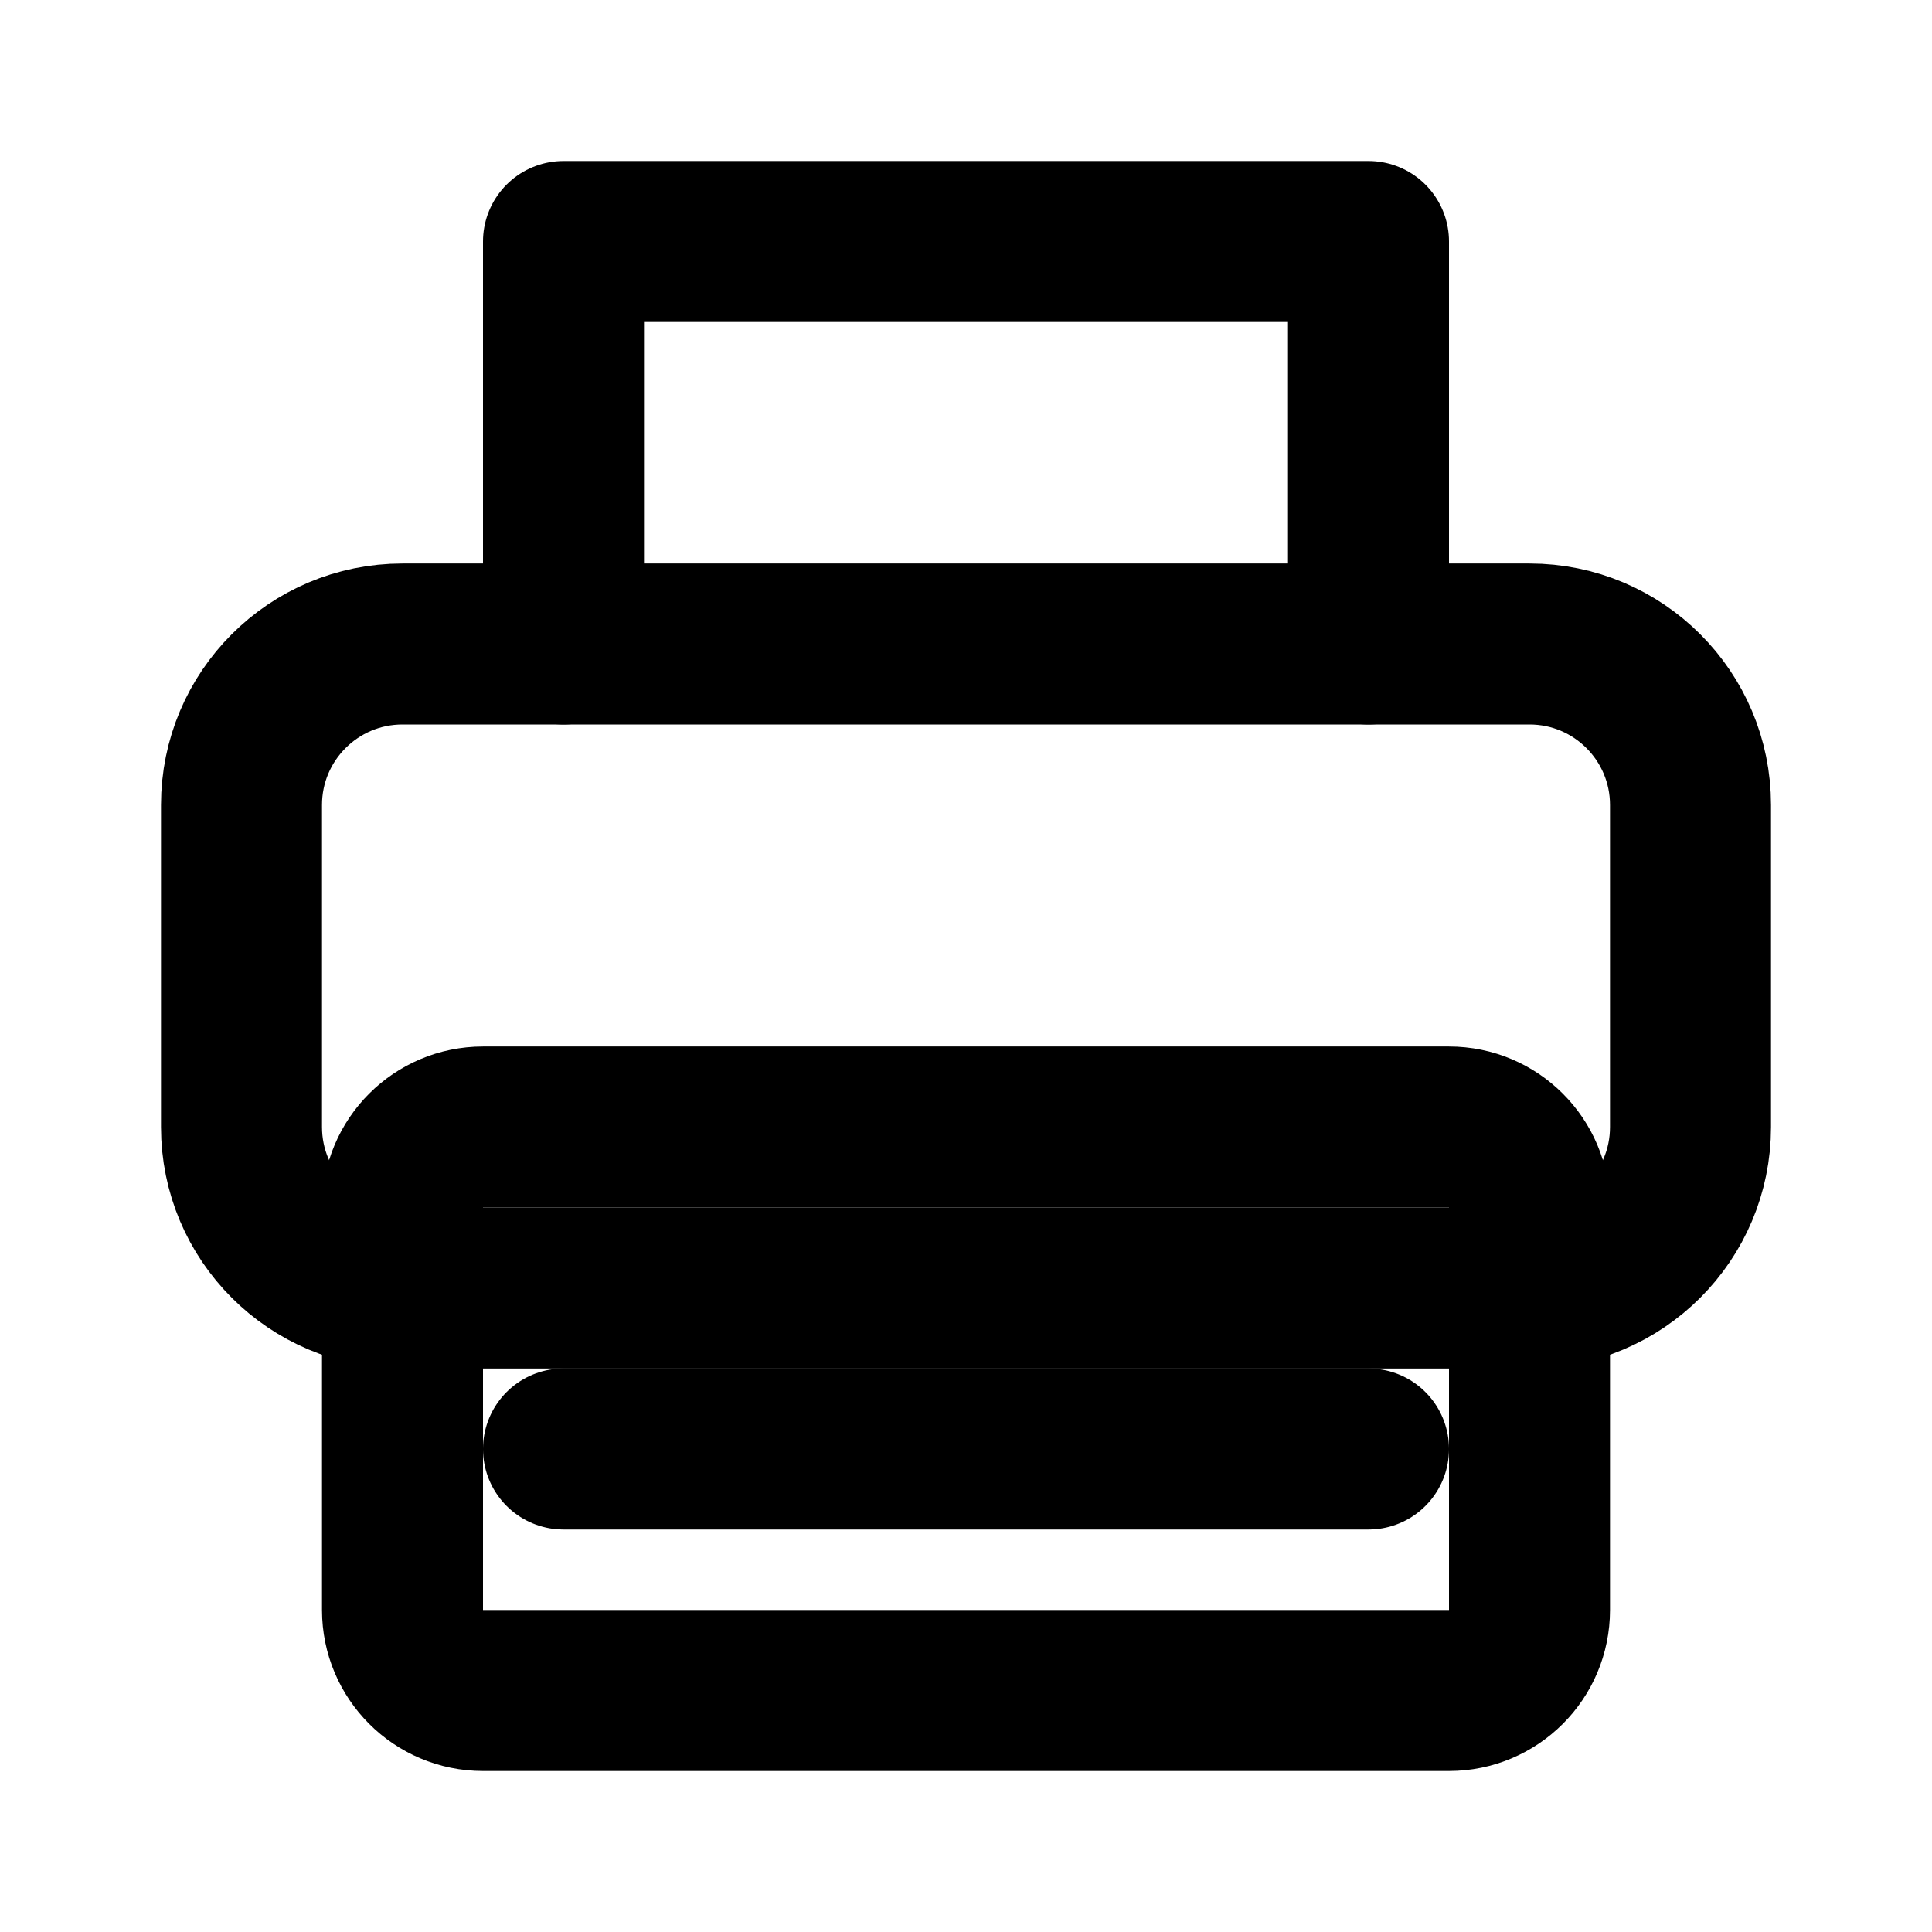
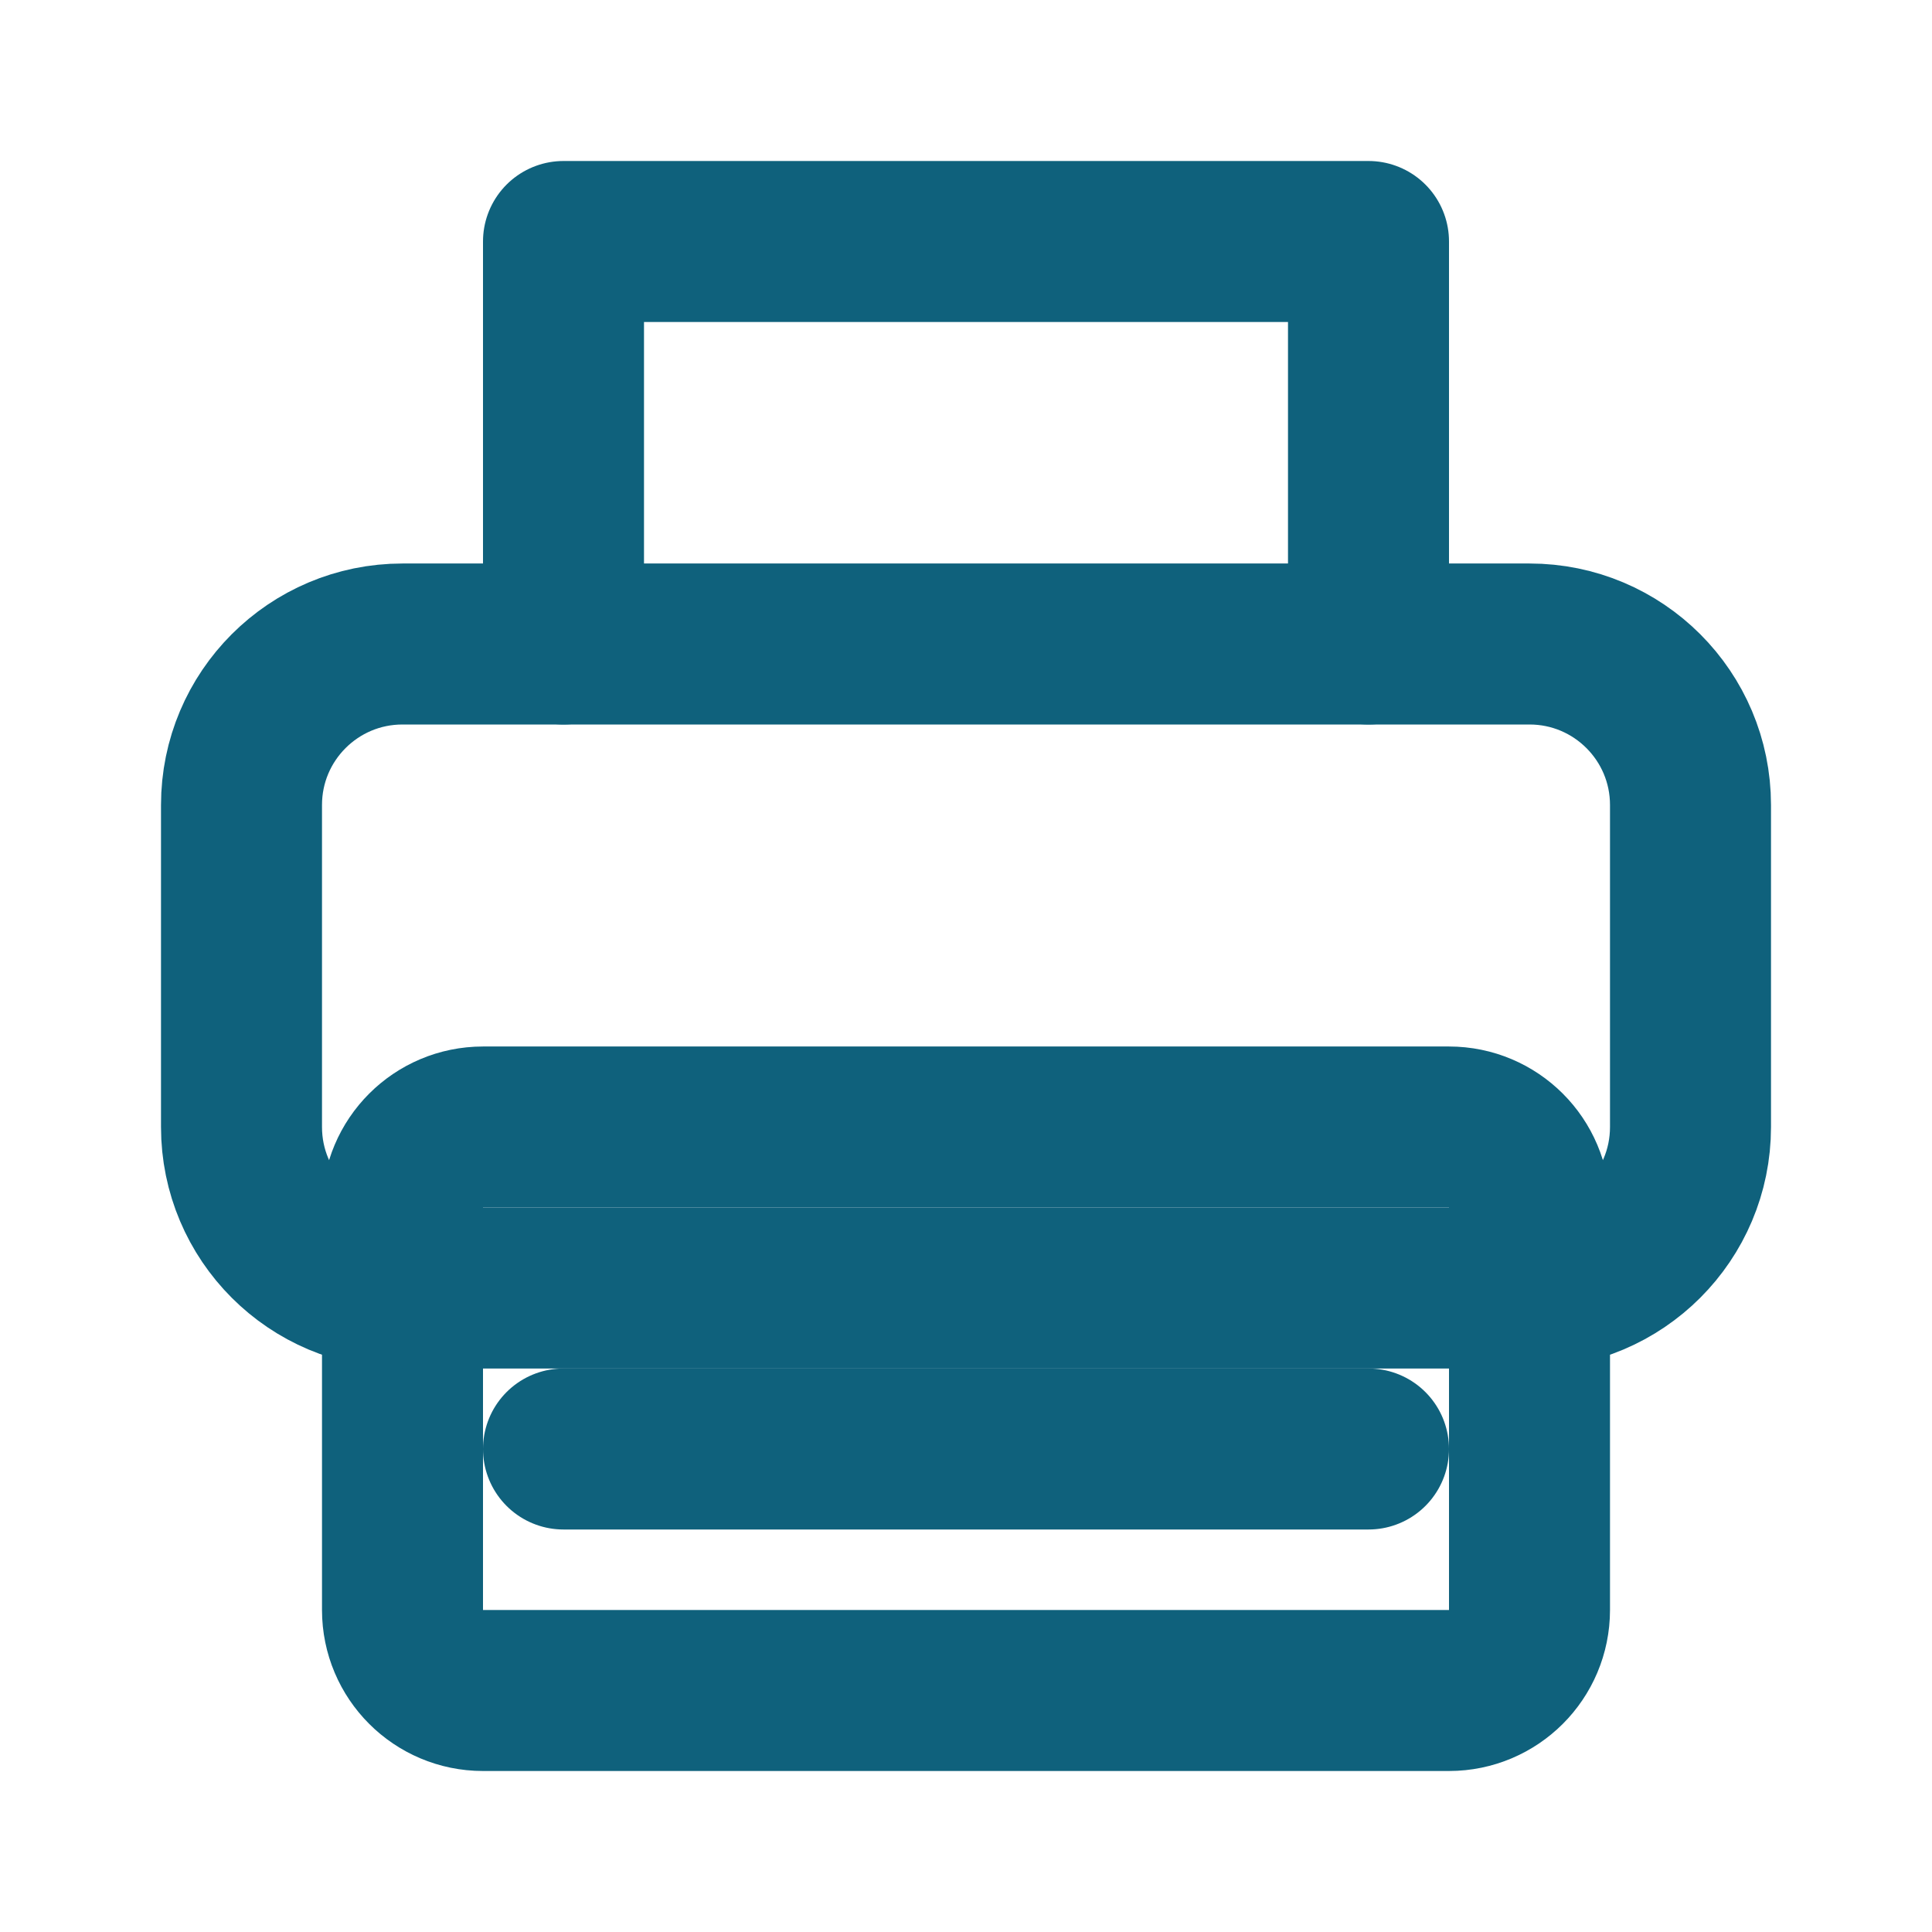
- <svg xmlns="http://www.w3.org/2000/svg" viewBox="0 0 24 24" fill="none" stroke="currentColor" stroke-width="2" stroke-linecap="round" stroke-linejoin="round">
+ <svg xmlns="http://www.w3.org/2000/svg" viewBox="0 0 24 24" fill="none" stroke="#0f617c" stroke-width="2" stroke-linecap="round" stroke-linejoin="round">
  <path d="M7 8V3h10v5" />
  <rect x="5" y="14" width="14" height="7" rx="1" />
  <rect x="3" y="8" width="18" height="8" rx="2" />
  <path d="M7 18h10" />
</svg>
